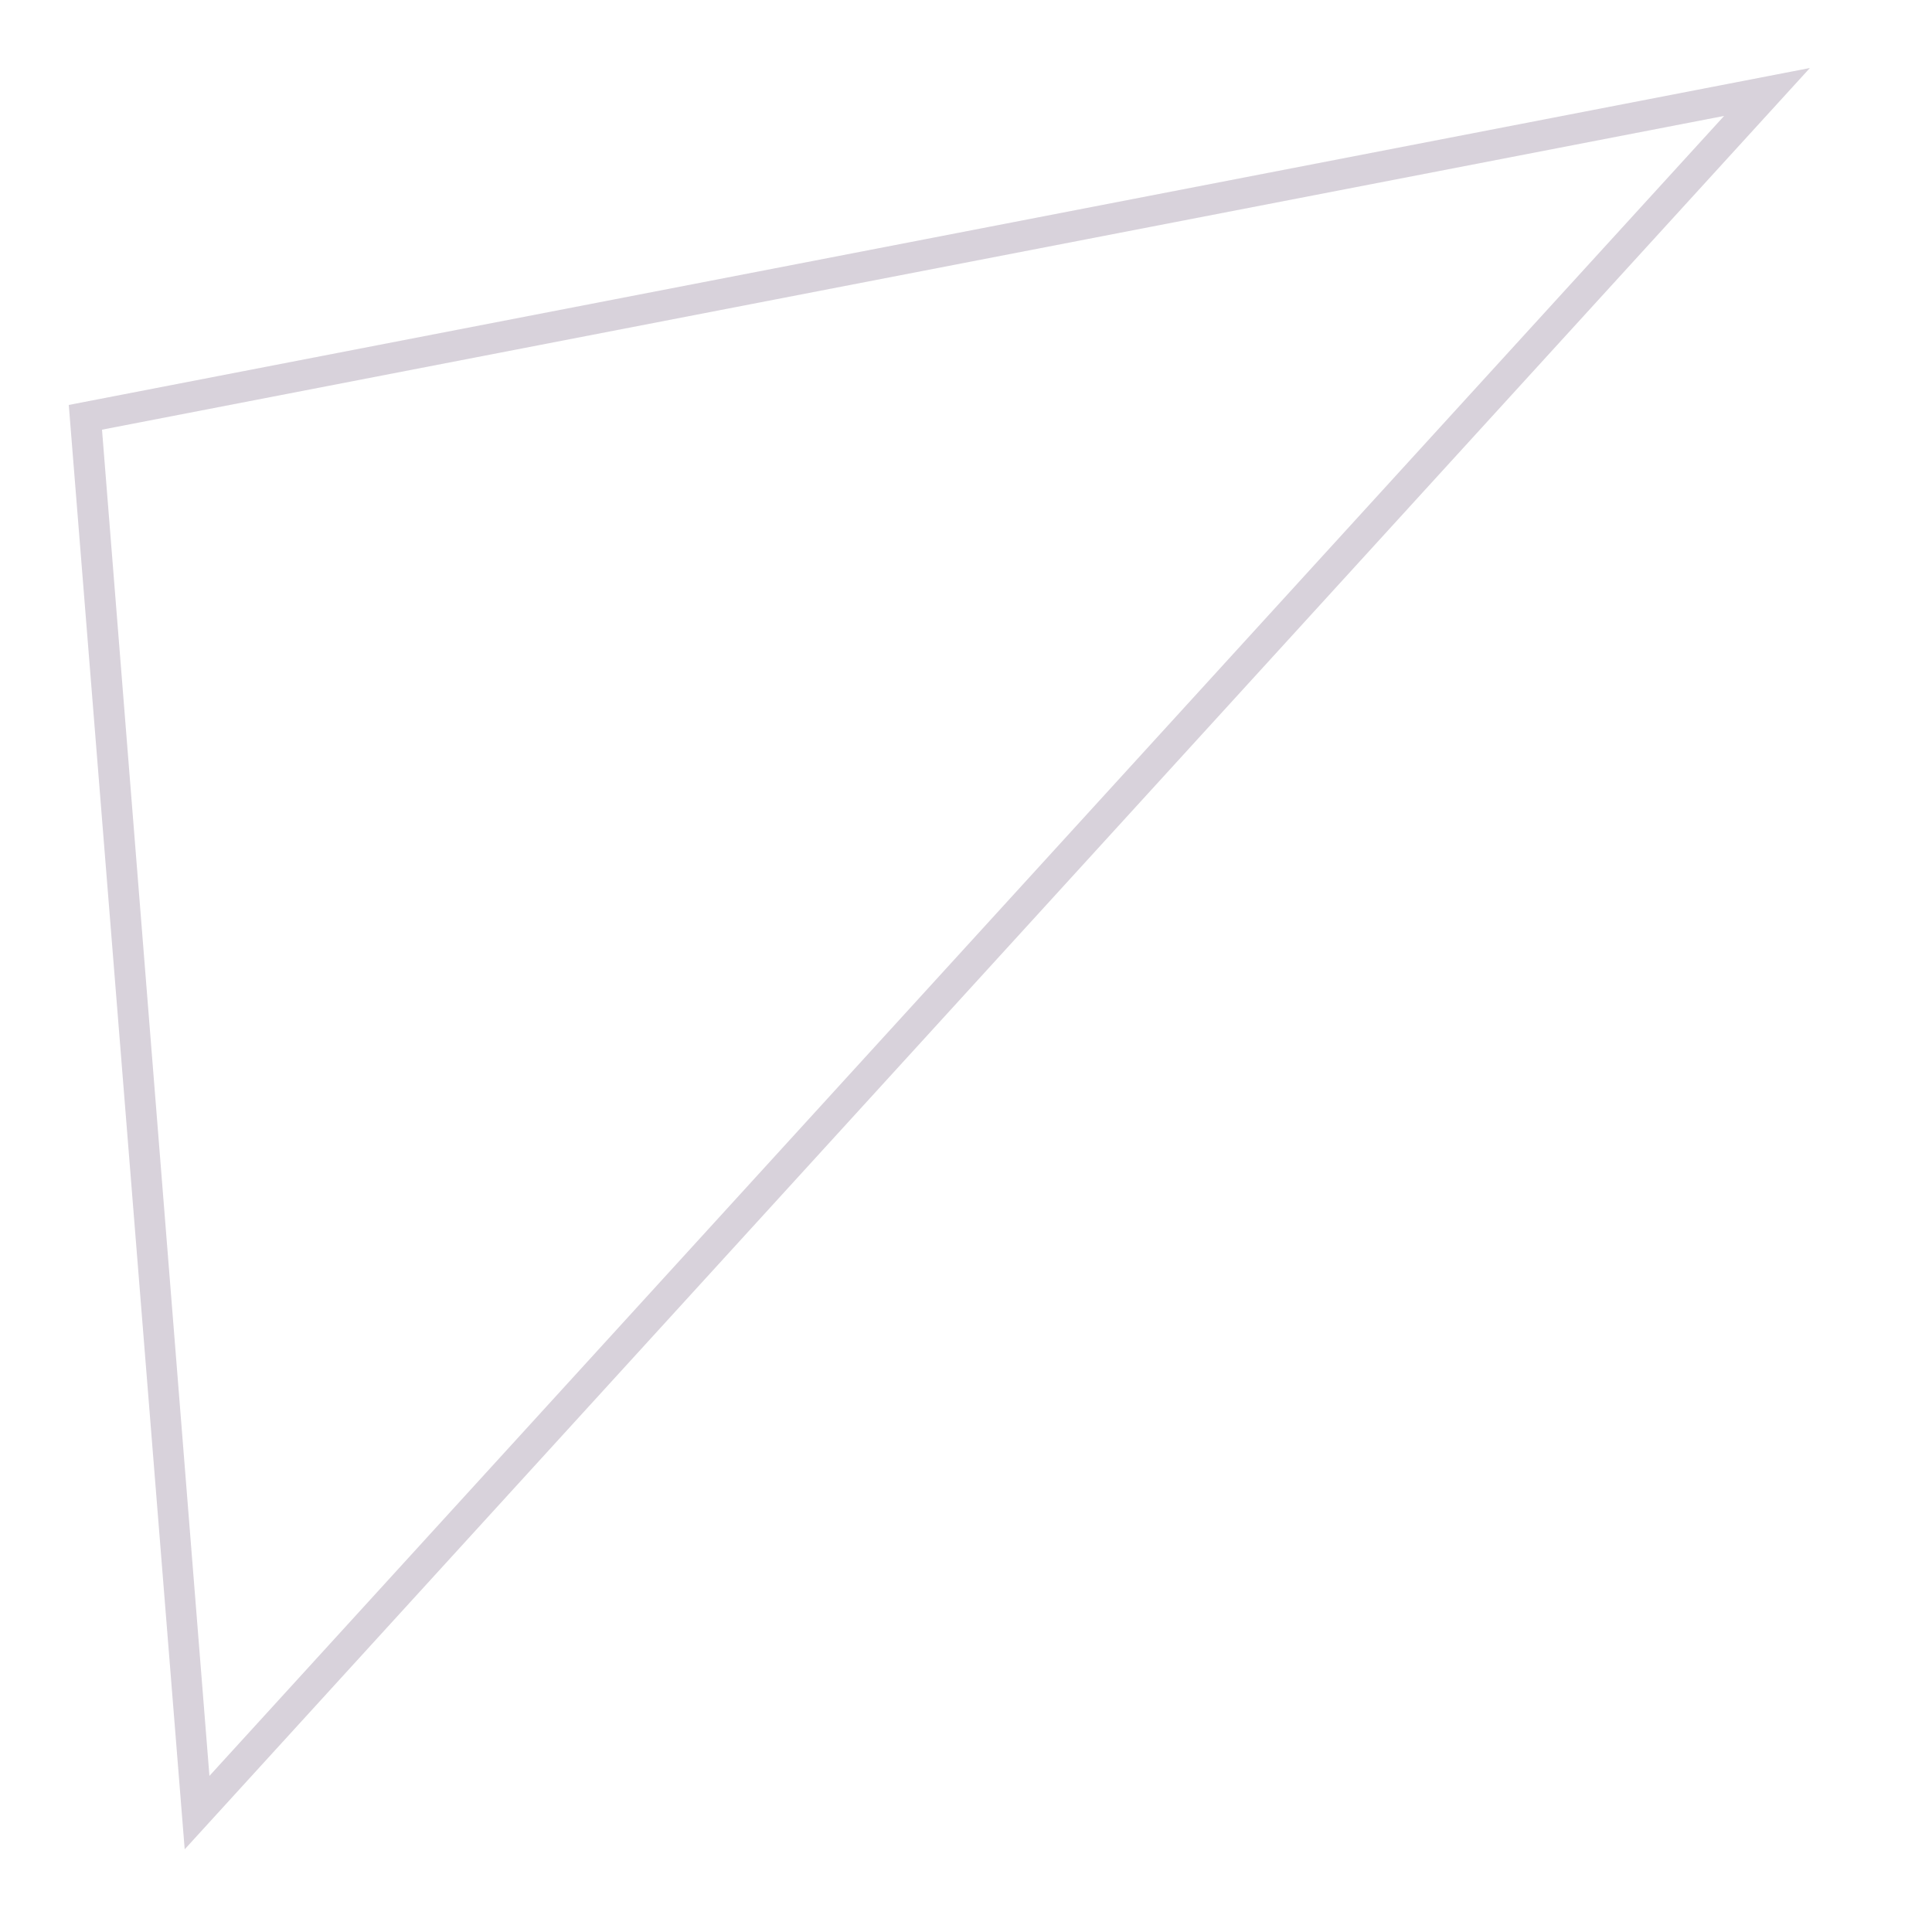
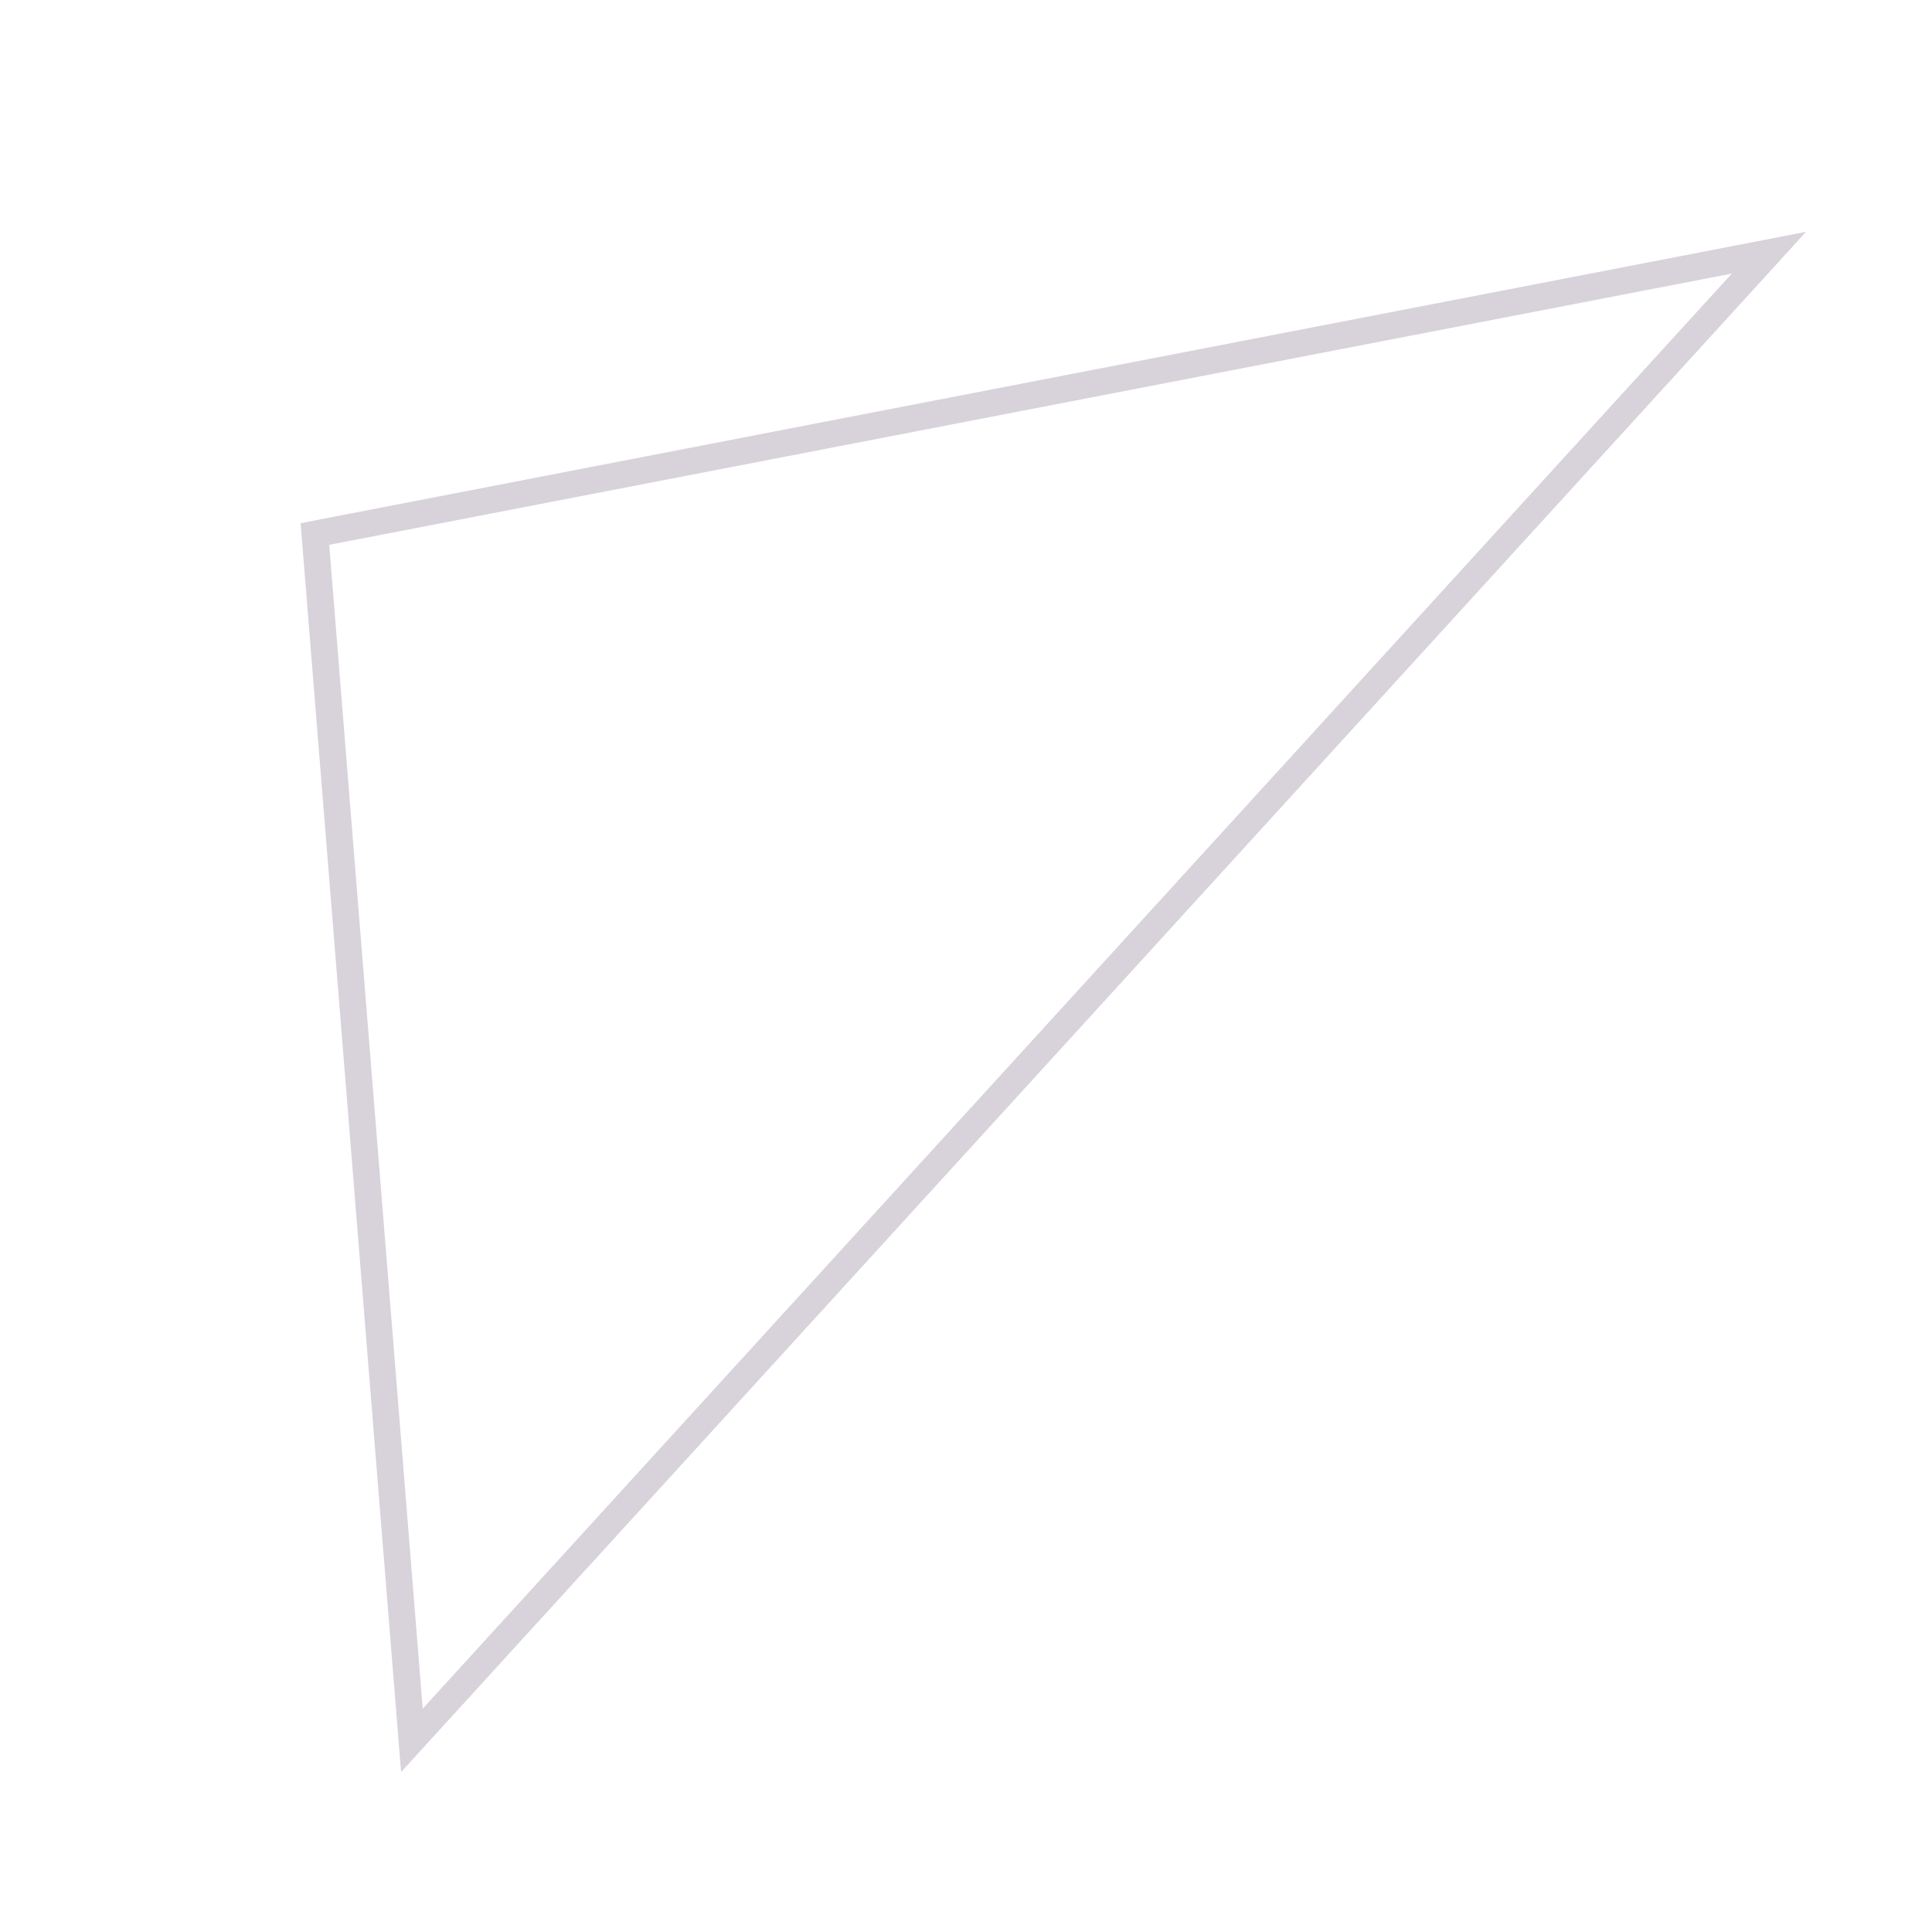
<svg xmlns="http://www.w3.org/2000/svg" width="250" height="250" viewBox="0 0 250 250">
-   <path fill="#bdb3c2" d="M23.9 239.3L8.9 52.4 234.2 8.8zM13.2 55.6l13.9 174.2L223.1 15z" opacity=".59" />
+   <path fill="#bdb3c2" d="M51.9 229.3l-13-161.6L233.7 30zM42.6 70.5l12.1 150.6L224.1 35.4z" opacity=".59" />
</svg>
